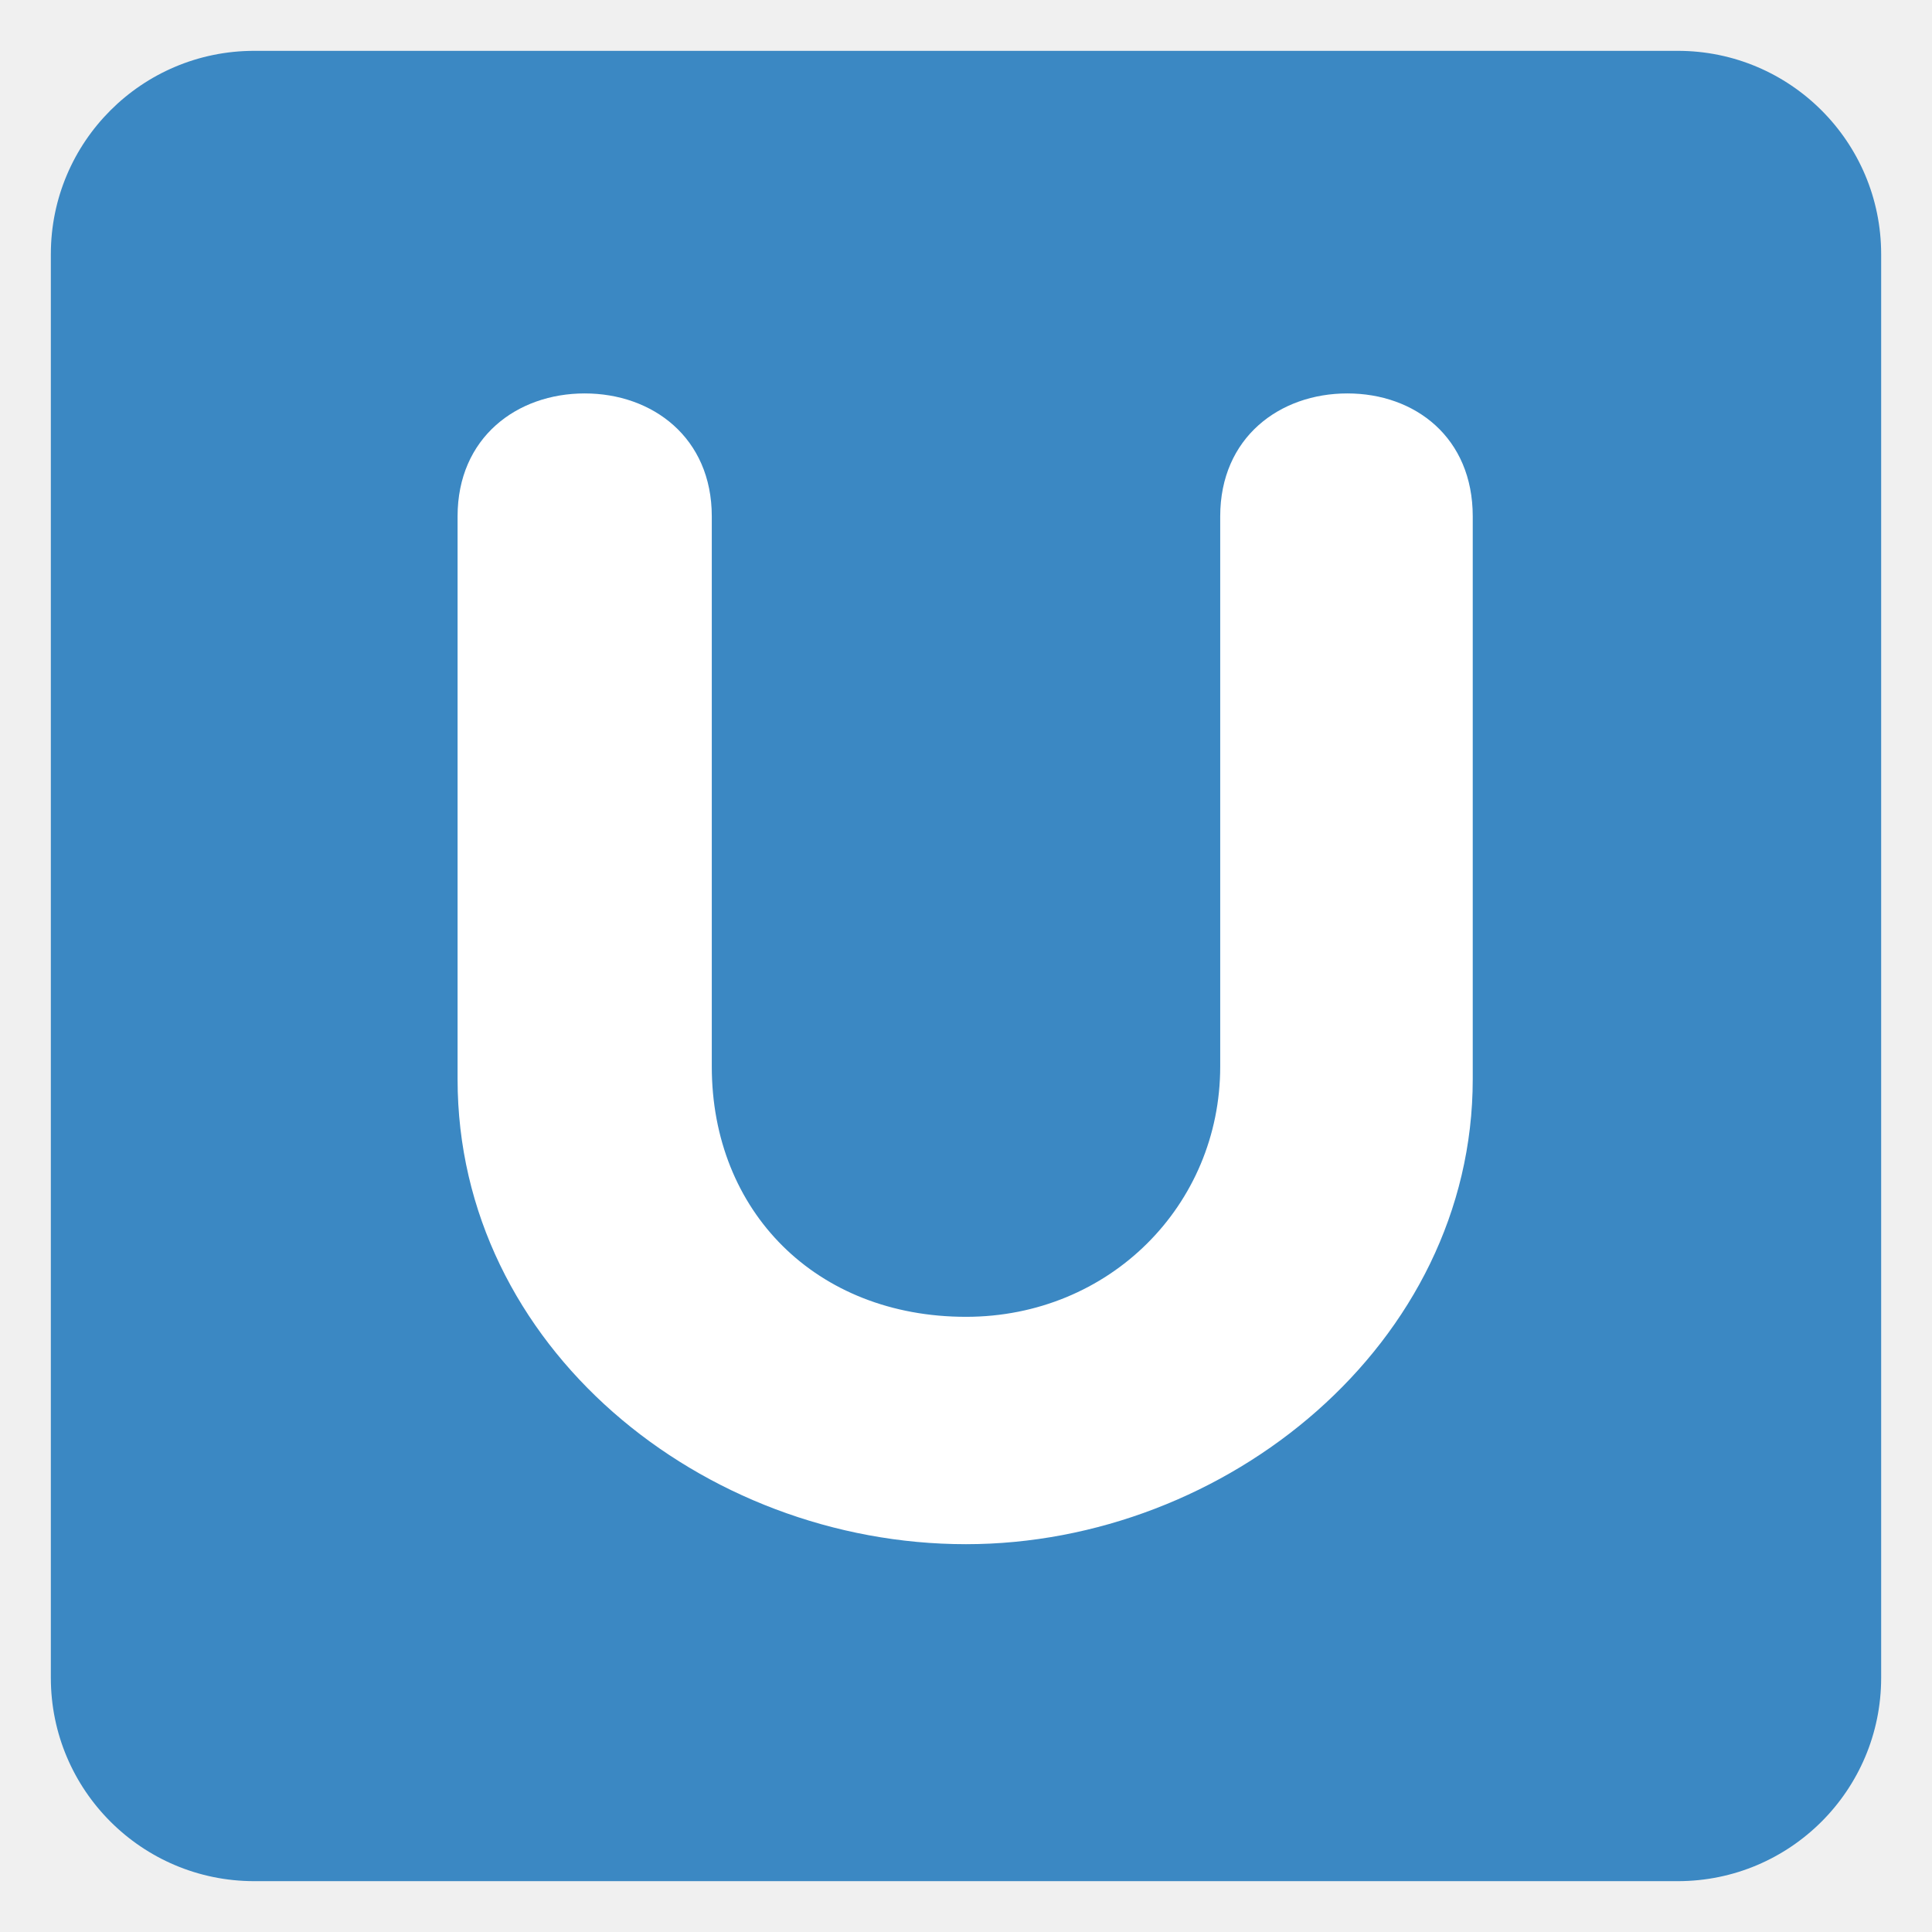
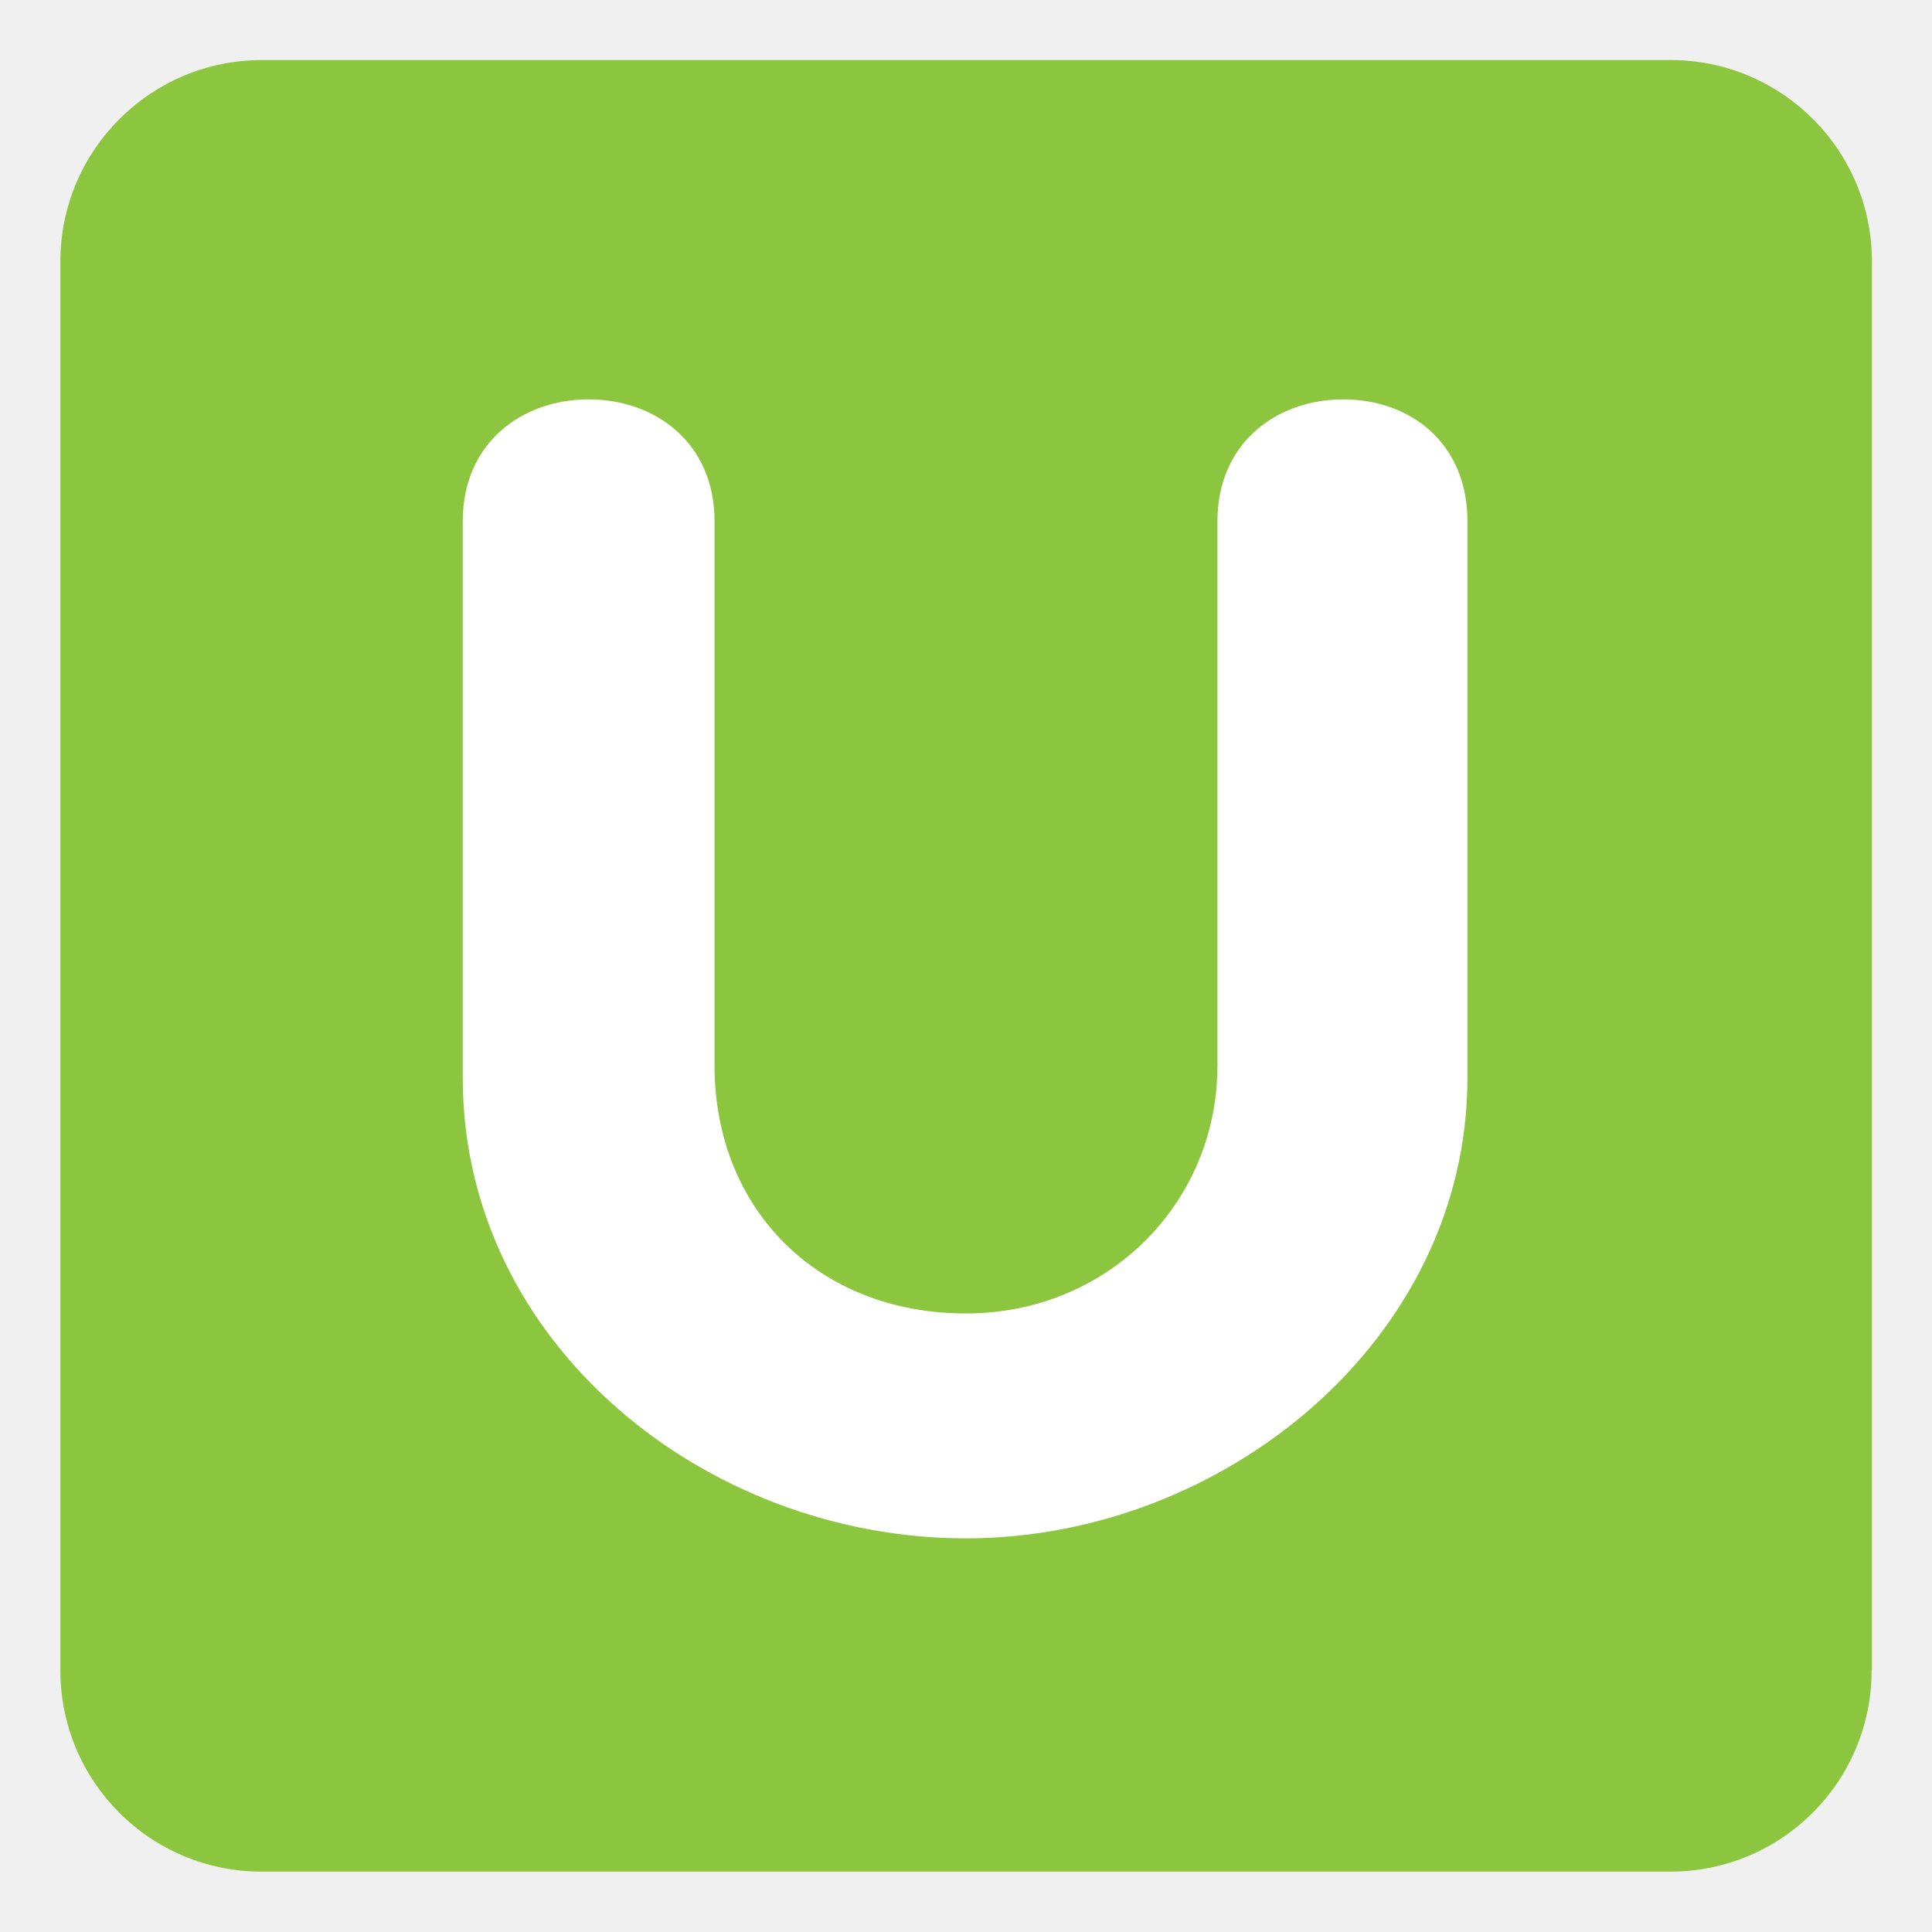
- <svg xmlns="http://www.w3.org/2000/svg" viewBox="0 0 47.5 47.5" style="enable-background:new 0 0 47.5 47.5;" xml:space="preserve" version="1.1" id="svg2">
-   <defs id="defs6">
-     <clipPath id="clipPath16" clipPathUnits="userSpaceOnUse">
-       <path id="path18" d="M 0,38 38,38 38,0 0,0 0,38 Z" />
-     </clipPath>
-   </defs>
-   <g transform="matrix(1.25,0,0,-1.25,0,47.5)" id="g10">
-     <g id="g12">
-       <g clip-path="url(#clipPath16)" id="g14">
-         <g transform="translate(37,5)" id="g20">
-           <path id="path22" style="fill:#3b88c3;fill-opacity:1;fill-rule:nonzero;stroke:none" d="m 0,0 c 0,-2.209 -1.791,-4 -4,-4 l -28,0 c -2.209,0 -4,1.791 -4,4 l 0,28 c 0,2.209 1.791,4 4,4 l 28,0 c 2.209,0 4,-1.791 4,-4 L 0,0 Z" />
-         </g>
-         <g transform="translate(9,27.8438)" id="g24">
-           <path id="path26" style="fill:#ffffff;fill-opacity:1;fill-rule:nonzero;stroke:none" d="M 0,0 C 0,1.55 1.167,2.418 2.5,2.418 3.833,2.418 5,1.55 5,0 l 0,-10.821 c 0,-2.853 2.055,-4.923 5,-4.923 2.822,0 5,2.194 5,4.923 L 15,0 c 0,1.55 1.168,2.418 2.5,2.418 1.334,0 2.467,-0.868 2.467,-2.418 l 0,-11.069 c 0,-5.209 -4.852,-9.147 -9.967,-9.147 -5.178,0 -10,3.876 -10,9.147 L 0,0 Z" />
-         </g>
-       </g>
-     </g>
-   </g>
+ <svg xmlns="http://www.w3.org/2000/svg" viewBox="0 0 64 64" enable-background="new 0 0 64 64">
+   <path d="M 62 55.33 C 62 59.02 59.02 62 55.33 62 L 8.67 62 C 4.98 62 2 59.02 2 55.33 l 0 -46.67 c 0 -3.68 2.99 -6.67 6.67 -6.67 l 46.67 0 c 3.68 0 6.67 2.98 6.67 6.67 l 0 46.67 z" style="fill:#8cc63e;fill-opacity:1;fill-rule:nonzero;stroke:none" />
+   <path d="m 15.33 17.26 c 0 -2.58 1.95 -4.03 4.17 -4.03 2.22 0 4.17 1.45 4.17 4.03 l 0 18.04 c 0 4.75 3.42 8.21 8.33 8.21 4.7 0 8.33 -3.66 8.33 -8.21 l 0 -18.04 c 0 -2.58 1.95 -4.03 4.17 -4.03 2.22 0 4.11 1.45 4.11 4.03 l 0 18.45 c 0 8.68 -8.09 15.25 -16.61 15.25 -8.63 0 -16.67 -6.46 -16.67 -15.25 l 0 -18.45 z" style="fill:#ffffff;fill-opacity:1;fill-rule:nonzero;stroke:none" />
</svg>
